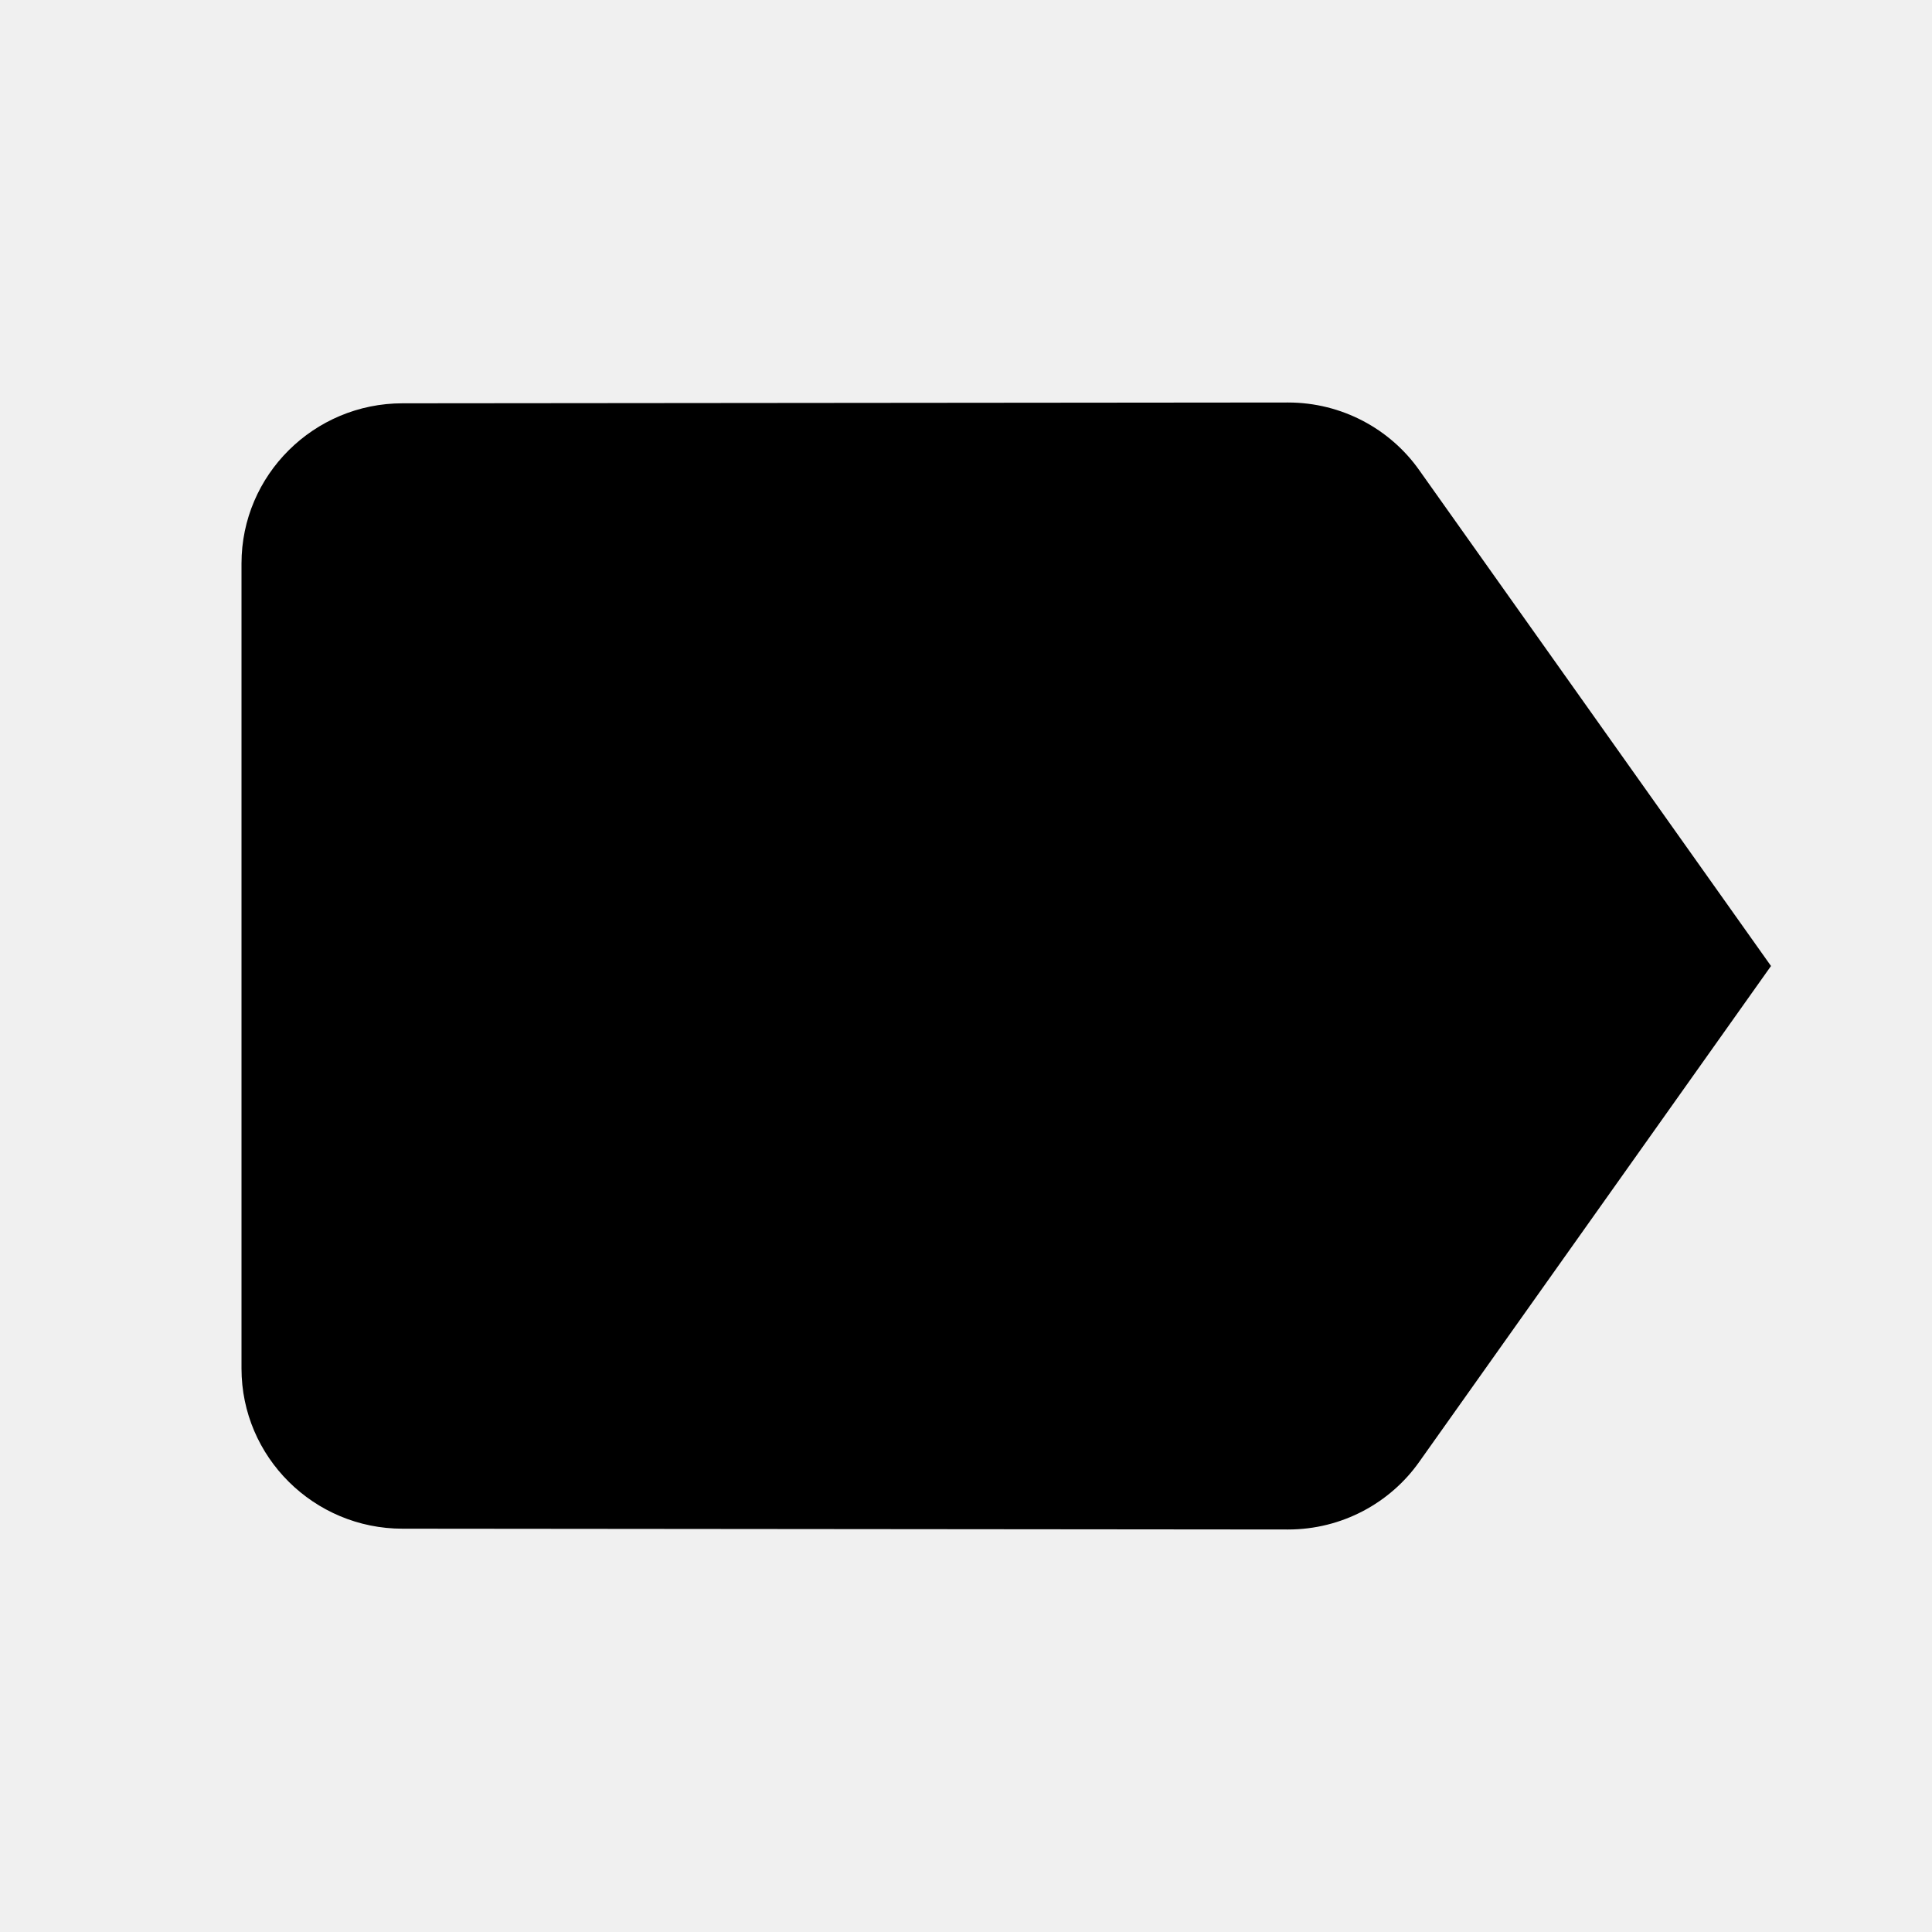
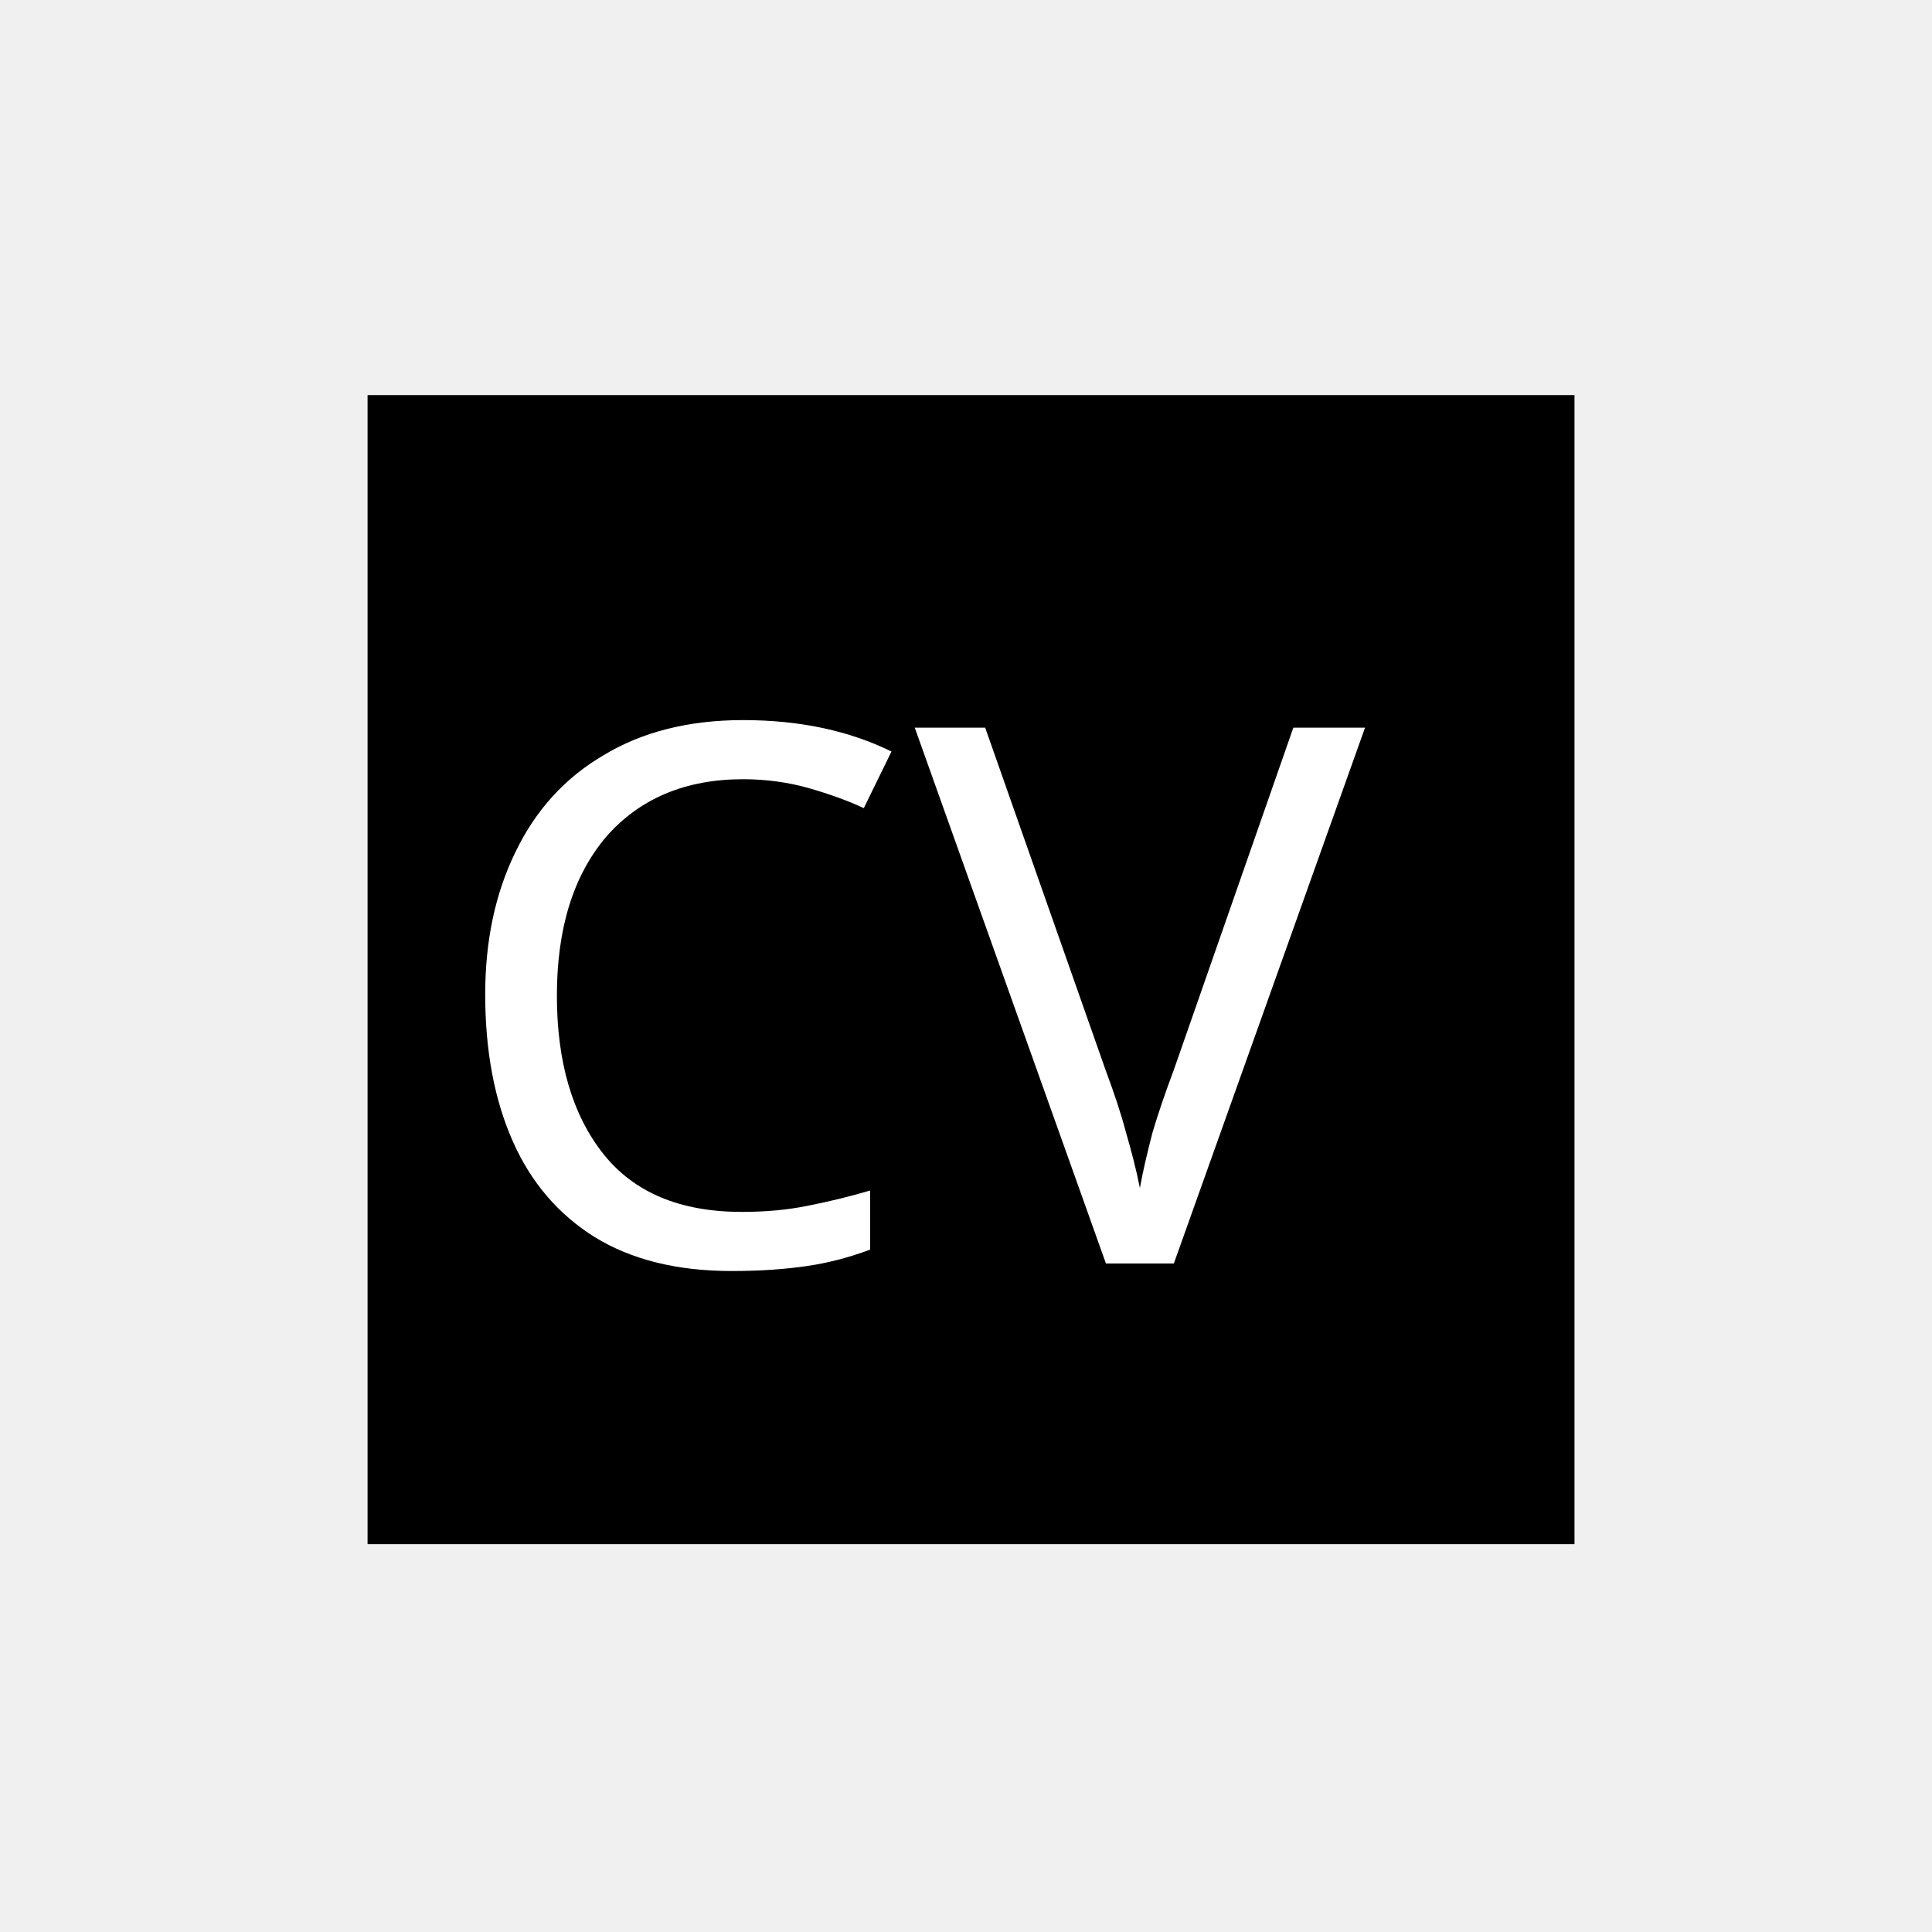
- <svg xmlns="http://www.w3.org/2000/svg" fill="#000000" height="24" viewBox="0 0 24 24" width="24">
-   <path d="M0 0h24v24H0z" fill="none" />
-   <path d="M17.63 5.84C17.27 5.33 16.67 5 16 5L5 5.01C3.9 5.01 3 5.9 3 7v10c0 1.1.9 1.99 2 1.99L16 19c.67 0 1.27-.33 1.63-.84L22 12l-4.37-6.16z" />
+ <svg xmlns="http://www.w3.org/2000/svg" fill="#000000" height="24" viewBox="0 0 24 24" width="24" version="1.1" id="svg6">
+   <defs id="defs10" />
+   <path d="M0 0h24v24H0z" fill="none" id="path2" />
+   <rect style="fill:#000000;fill-opacity:1;stroke-width:1.163" id="rect16" width="14.993" height="14.274" x="4.566" y="4.908" />
+   <text xml:space="preserve" style="font-style:normal;font-variant:normal;font-weight:normal;font-stretch:normal;font-size:40px;line-height:1.25;font-family:KacstDigital;-inkscape-font-specification:KacstDigital;letter-spacing:0px;word-spacing:0px;fill:#ffffff;fill-opacity:1;stroke:none" x="5.465" y="15.694" id="text25">
+     <tspan id="tspan23" x="5.465" y="15.694" style="font-style:normal;font-variant:normal;font-weight:normal;font-stretch:normal;font-size:9.333px;font-family:KacstDigital;-inkscape-font-specification:KacstDigital;fill:#ffffff">CV</tspan>
+   </text>
</svg>
